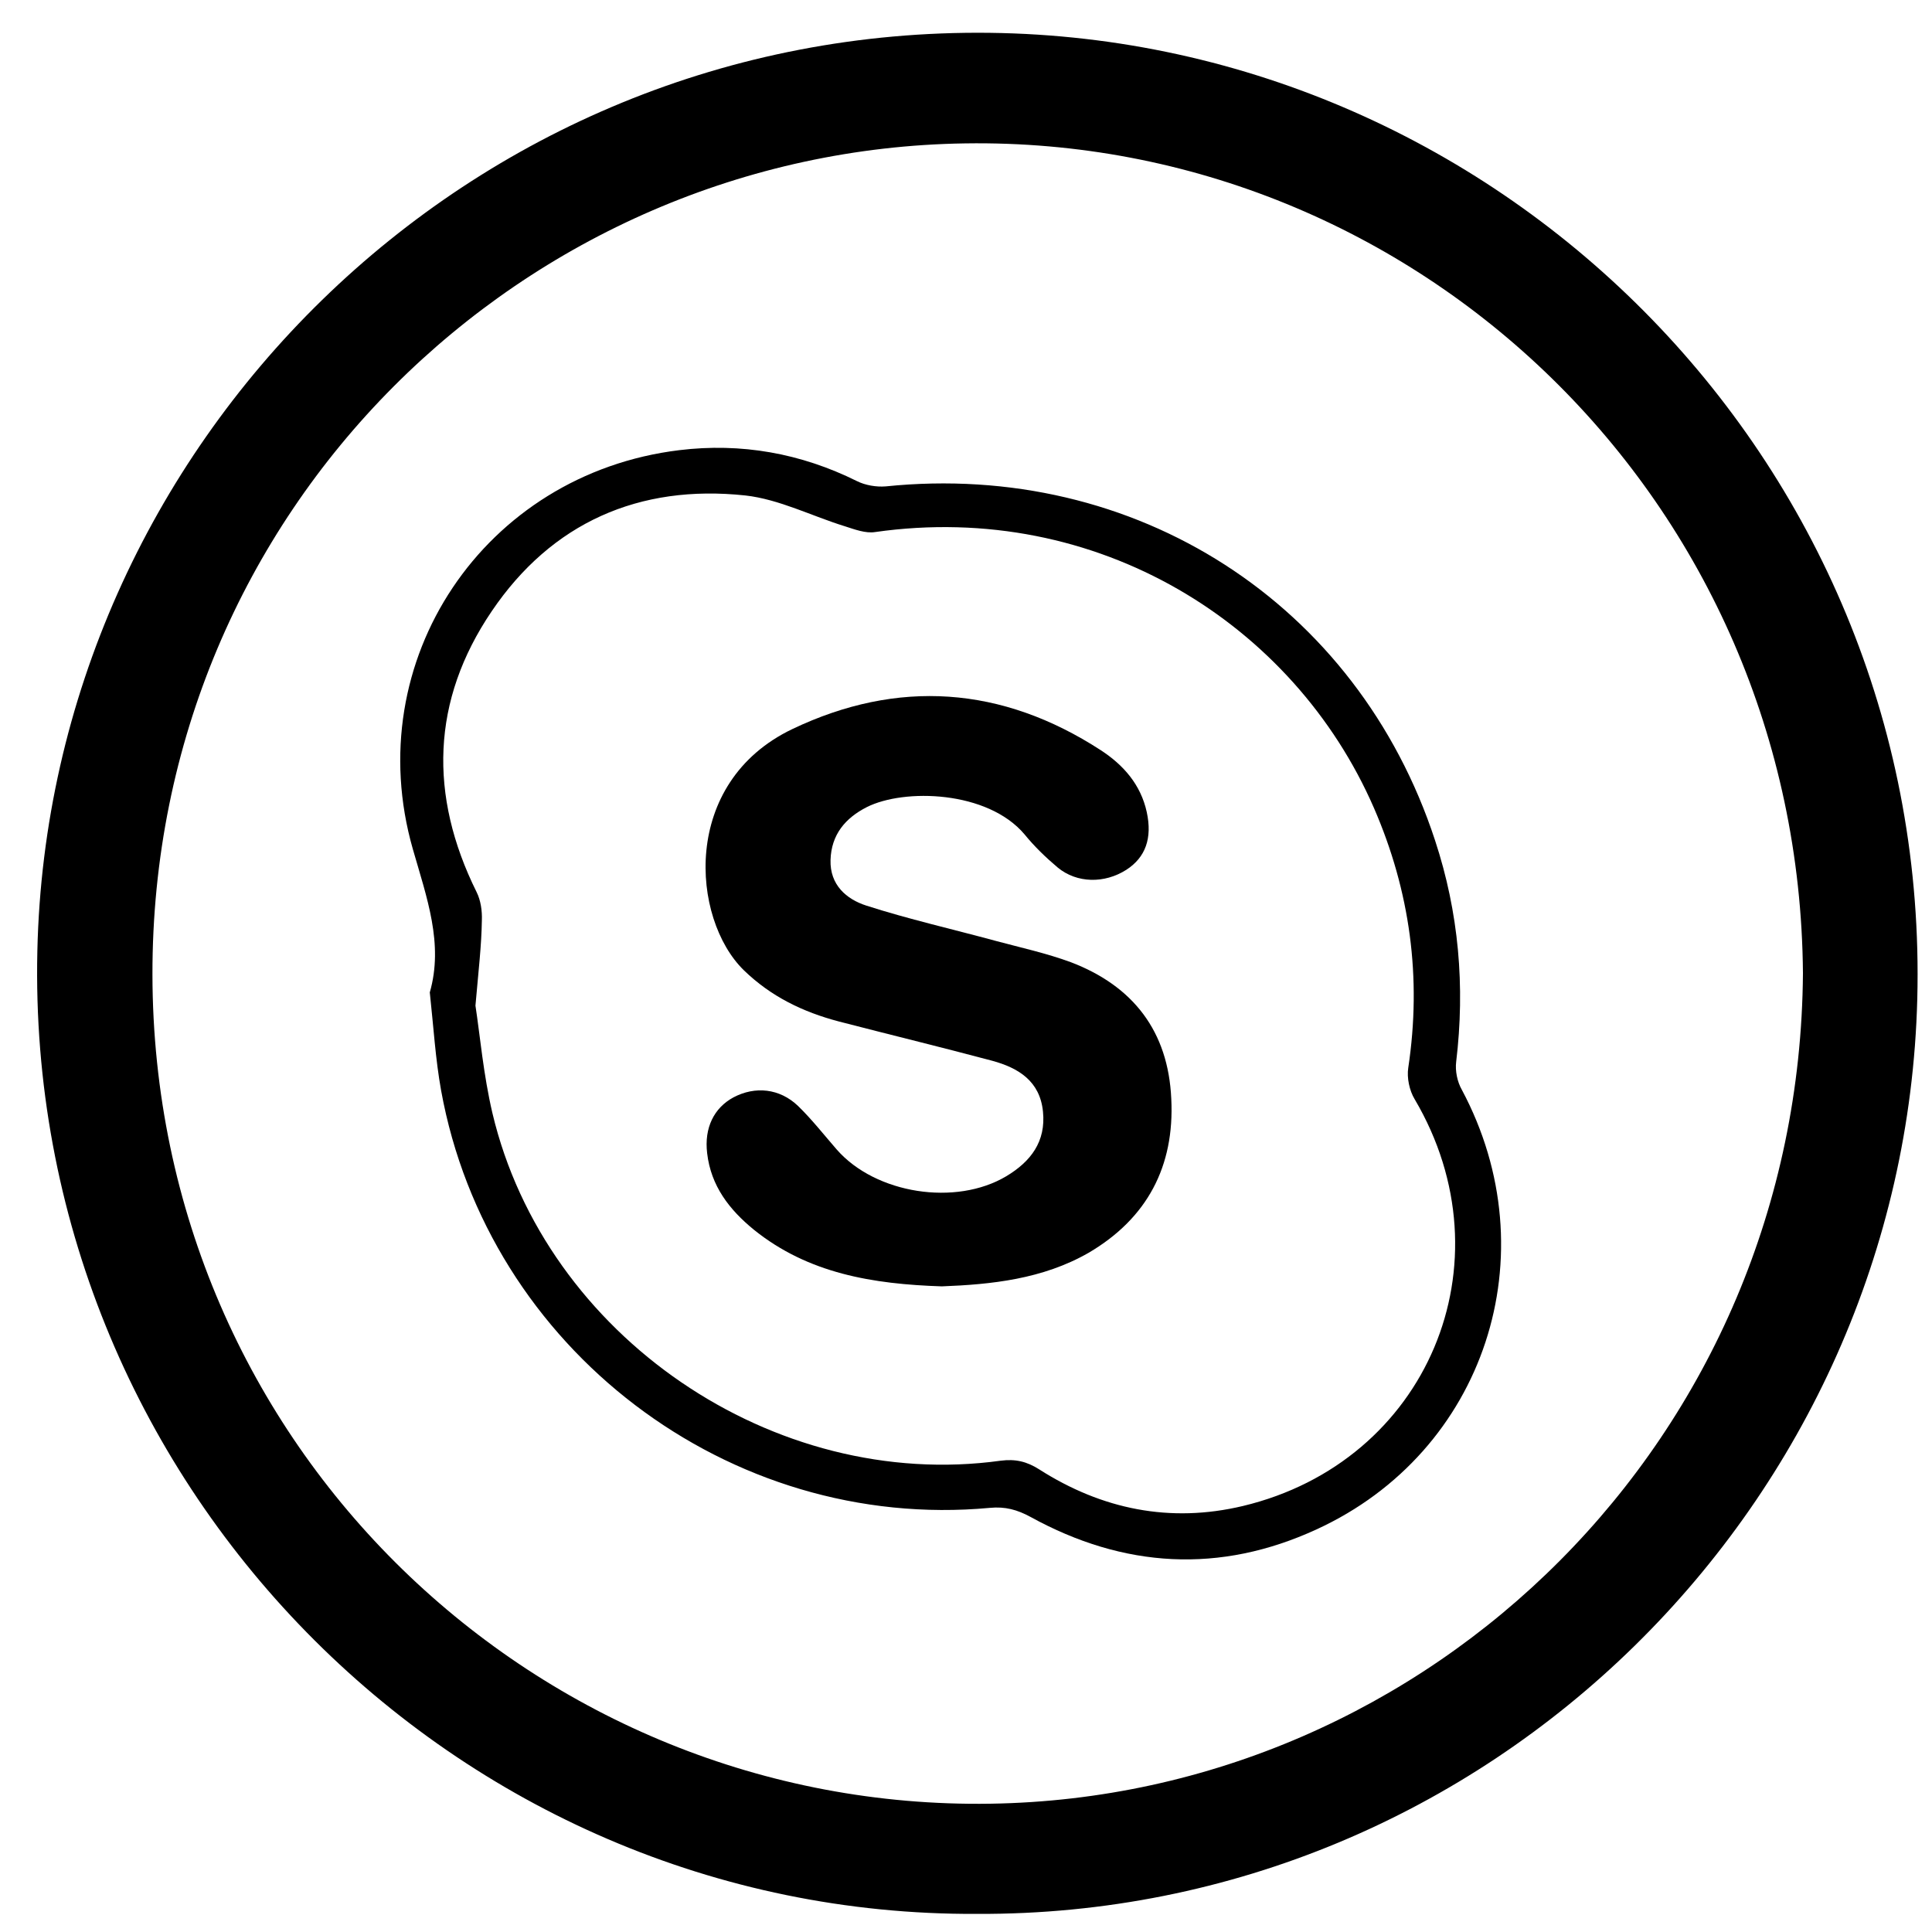
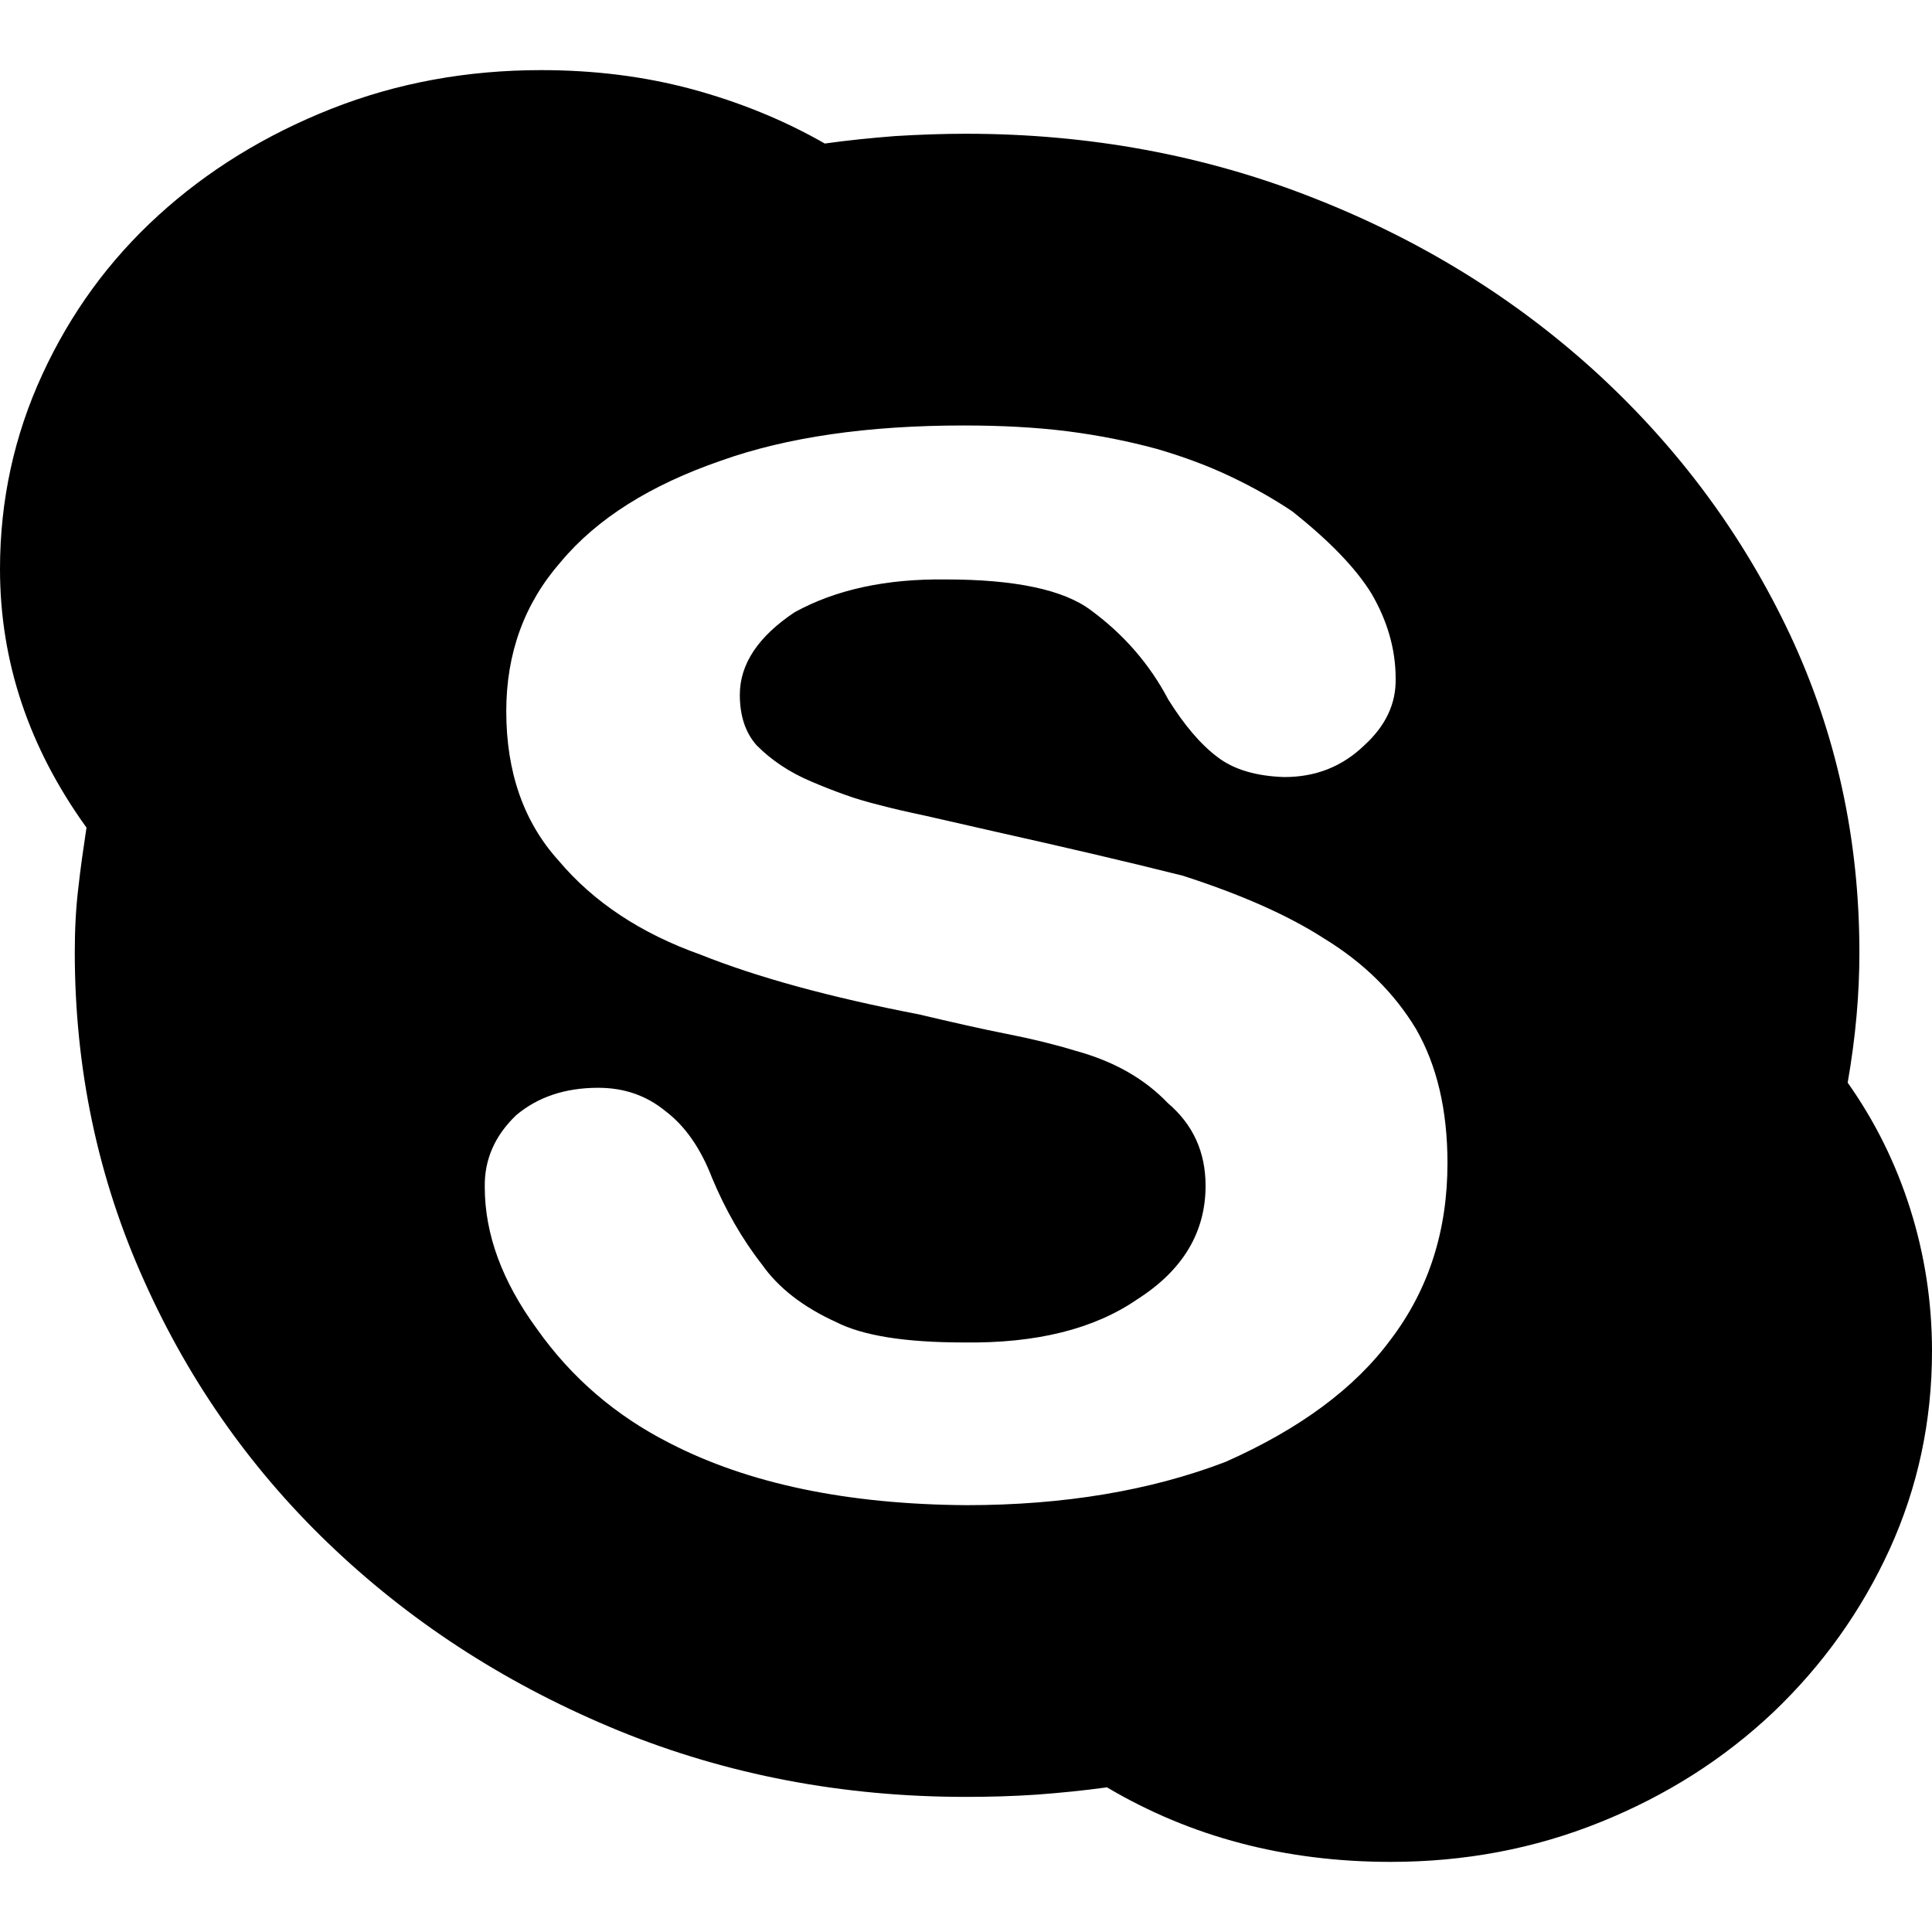
- <svg xmlns="http://www.w3.org/2000/svg" enable-background="new 0 0 512 512" id="Layer_1" version="1.1" viewBox="0 0 512 512" xml:space="preserve">
+ <svg xmlns="http://www.w3.org/2000/svg" version="1.1" id="Capa_1" x="0px" y="0px" viewBox="0 0 24.08 24.08" style="enable-background:new 0 0 24.08 24.08;" xml:space="preserve">
  <g>
-     <path d="M258.9,507.2C120.4,507.9,6.7,392.6,9.9,252C12.9,118.1,124,7,262.3,8.7c136.6,1.7,249.4,115.4,245.8,256   C504.7,398.1,394.7,507.8,258.9,507.2z M477.8,257.9c-1-125.3-102.4-221.7-222-219.9C139.2,39.7,40.2,134.7,40.4,258.3   C40.6,383.7,142.8,479.9,262.5,478C378.8,476.2,476.9,381.3,477.8,257.9z" />
-     <path d="M113.9,263c3.7-12.9-0.8-25.1-4.5-38c-14.3-50,18.9-99.4,70.6-105.7c16.4-2,32.2,0.8,47.1,8.2c2.2,1.1,5.1,1.6,7.6,1.4   c66.2-6.8,125,30.9,145.6,93.8c6.3,19.1,8,38.7,5.6,58.7c-0.3,2.4,0.3,5.3,1.5,7.4c23.3,43.6,6.2,96-38.5,116.5   c-25.6,11.8-51.1,10.3-75.8-3.3c-3.5-1.9-6.7-2.8-10.8-2.4c-69.2,6.4-133-42.2-145.4-110.6C115.4,280.7,114.9,272.2,113.9,263z    M126,266.5c1.2,7.8,2.1,18.3,4.5,28.5c14,59.1,74.6,100.4,134.7,92.1c3.9-0.5,6.9,0.2,10.2,2.3c16.6,10.6,34.7,14.3,54,9.7   c48.9-11.7,71.1-64.4,45.5-107.8c-1.4-2.3-2.1-5.7-1.7-8.3c3.6-23.9,0.5-46.8-9.1-68.9c-21.2-48.7-73.2-81.5-132.2-73.1   c-2.5,0.4-5.4-0.7-7.9-1.5c-8.8-2.7-17.5-7.2-26.5-8.2c-28.1-3-51.3,7.2-67.2,30.7c-16,23.6-16.7,48.8-4,74.4   c1.1,2.2,1.5,5,1.4,7.5C127.6,250.6,126.8,257.3,126,266.5z" />
-     <path d="M249.6,340.9c-18.3-0.6-35.4-3.4-49.8-15c-6.5-5.3-11.4-11.6-12.4-20.3c-0.8-6.7,1.8-12,7-14.8c5.7-3,12.2-2.4,17.1,2.3   c3.7,3.6,6.9,7.7,10.3,11.6c10.3,11.7,31.5,15,44.9,7c6.5-3.9,10.5-9.2,9.7-17.1c-0.8-8.1-6.5-11.6-13.5-13.5   c-13.5-3.6-27.1-6.9-40.6-10.4c-9.5-2.5-18-6.6-25.2-13.6c-13.9-13.6-16.8-49.7,12.9-63.9c27.9-13.3,55.5-11.4,81.7,5.6   c6,3.9,10.6,9.1,12.2,16.4c1.5,6.9-0.3,12-5.4,15.3c-5.8,3.7-13.1,3.6-18.2-0.6c-3.2-2.7-6.2-5.6-8.8-8.8   c-9.8-11.6-31.9-12.2-41.8-7.2c-5.7,2.9-9.4,7.3-9.6,14c-0.2,6.6,4.2,10.4,9.5,12.1c11.2,3.6,22.7,6.2,34.1,9.3   c6.7,1.8,13.6,3.3,20.1,5.7c16.5,6.3,25.8,18.3,26.6,36.2c0.9,17.9-6.4,31.7-21.9,40.8C276.3,339,262.7,340.4,249.6,340.9z" />
+     <path d="M23.029,13.494c0.34,0.481,0.599,1.003,0.78,1.575c0.18,0.57,0.271,1.16,0.271,1.771c0,0.875-0.177,1.697-0.527,2.467   c-0.351,0.768-0.834,1.445-1.45,2.033c-0.616,0.582-1.333,1.039-2.157,1.371s-1.691,0.495-2.613,0.495   c-1.313,0-2.491-0.31-3.536-0.929c-0.29,0.04-0.582,0.069-0.877,0.091c-0.296,0.02-0.589,0.028-0.882,0.028   c-1.534,0-2.974-0.275-4.321-0.823c-1.344-0.551-2.521-1.299-3.535-2.252c-1.011-0.949-1.808-2.068-2.382-3.349   c-0.579-1.281-0.868-2.65-0.868-4.105c0-0.282,0.014-0.55,0.044-0.798c0.027-0.248,0.064-0.501,0.102-0.754   C0.358,9.316,0,8.243,0,7.092c0-0.856,0.177-1.665,0.528-2.426c0.35-0.76,0.83-1.421,1.446-1.982C2.59,2.122,3.311,1.68,4.13,1.356   c0.821-0.324,1.692-0.482,2.614-0.482c0.664,0,1.287,0.078,1.879,0.237c0.592,0.161,1.146,0.385,1.657,0.678   c0.289-0.041,0.585-0.07,0.877-0.093c0.296-0.018,0.592-0.029,0.881-0.029c1.539,0,2.984,0.268,4.335,0.801   c1.348,0.529,2.528,1.262,3.542,2.192c1.014,0.934,1.813,2.015,2.393,3.245c0.578,1.232,0.867,2.554,0.867,3.962   C23.176,12.386,23.128,12.929,23.029,13.494z M17.333,16.696c0.474-0.624,0.708-1.357,0.708-2.199c0-0.663-0.132-1.22-0.392-1.672   c-0.271-0.45-0.653-0.827-1.146-1.128c-0.453-0.292-1.042-0.551-1.763-0.783c-0.725-0.182-1.494-0.36-2.307-0.542l-0.891-0.203   c-0.239-0.051-0.429-0.094-0.572-0.133c-0.159-0.039-0.306-0.082-0.446-0.133c-0.132-0.047-0.272-0.102-0.412-0.162   C9.84,9.627,9.612,9.472,9.431,9.29c-0.14-0.157-0.21-0.368-0.21-0.63c0-0.383,0.228-0.725,0.681-1.028   c0.513-0.283,1.14-0.419,1.885-0.41c0.861,0,1.466,0.127,1.807,0.382c0.412,0.302,0.735,0.674,0.966,1.113   c0.201,0.322,0.405,0.562,0.616,0.72c0.201,0.154,0.48,0.237,0.831,0.248c0.395,0,0.722-0.131,0.997-0.395   c0.269-0.246,0.398-0.523,0.391-0.835c0-0.361-0.102-0.716-0.302-1.058c-0.198-0.321-0.531-0.663-0.99-1.026   c-0.232-0.156-0.487-0.299-0.762-0.43c-0.276-0.132-0.586-0.248-0.923-0.346c-0.353-0.096-0.724-0.17-1.115-0.22   c-0.392-0.049-0.82-0.072-1.294-0.072c-1.194,0-2.201,0.146-3.021,0.438c-0.881,0.304-1.548,0.722-2,1.264   C6.536,7.521,6.31,8.141,6.31,8.865c0,0.762,0.219,1.382,0.651,1.86c0.435,0.517,1.024,0.908,1.769,1.173   c0.708,0.283,1.613,0.531,2.723,0.745c0.415,0.098,0.778,0.181,1.099,0.244c0.316,0.062,0.603,0.133,0.854,0.21   c0.473,0.129,0.857,0.345,1.15,0.652c0.313,0.266,0.47,0.608,0.47,1.03c0,0.583-0.286,1.055-0.851,1.415   c-0.534,0.369-1.256,0.551-2.165,0.538c-0.728,0-1.255-0.084-1.589-0.254c-0.415-0.189-0.721-0.429-0.922-0.715   c-0.255-0.326-0.459-0.688-0.623-1.079c-0.143-0.371-0.336-0.651-0.588-0.84c-0.235-0.191-0.51-0.286-0.833-0.286   c-0.412,0-0.752,0.115-1.021,0.341c-0.269,0.257-0.398,0.558-0.392,0.896c0,0.589,0.218,1.178,0.65,1.768   c0.429,0.607,0.98,1.081,1.651,1.422c0.983,0.508,2.218,0.765,3.702,0.775c1.211,0,2.29-0.18,3.229-0.539   C16.196,17.812,16.884,17.305,17.333,16.696z" />
+     <g>
+ 	</g>
+     <g>
+ 	</g>
+     <g>
+ 	</g>
+     <g>
+ 	</g>
+     <g>
+ 	</g>
+     <g>
+ 	</g>
+     <g>
+ 	</g>
+     <g>
+ 	</g>
+     <g>
+ 	</g>
+     <g>
+ 	</g>
+     <g>
+ 	</g>
+     <g>
+ 	</g>
+     <g>
+ 	</g>
+     <g>
+ 	</g>
+     <g>
+ 	</g>
  </g>
+   <g>
+ </g>
+   <g>
+ </g>
+   <g>
+ </g>
+   <g>
+ </g>
+   <g>
+ </g>
+   <g>
+ </g>
+   <g>
+ </g>
+   <g>
+ </g>
+   <g>
+ </g>
+   <g>
+ </g>
+   <g>
+ </g>
+   <g>
+ </g>
+   <g>
+ </g>
+   <g>
+ </g>
+   <g>
+ </g>
</svg>
